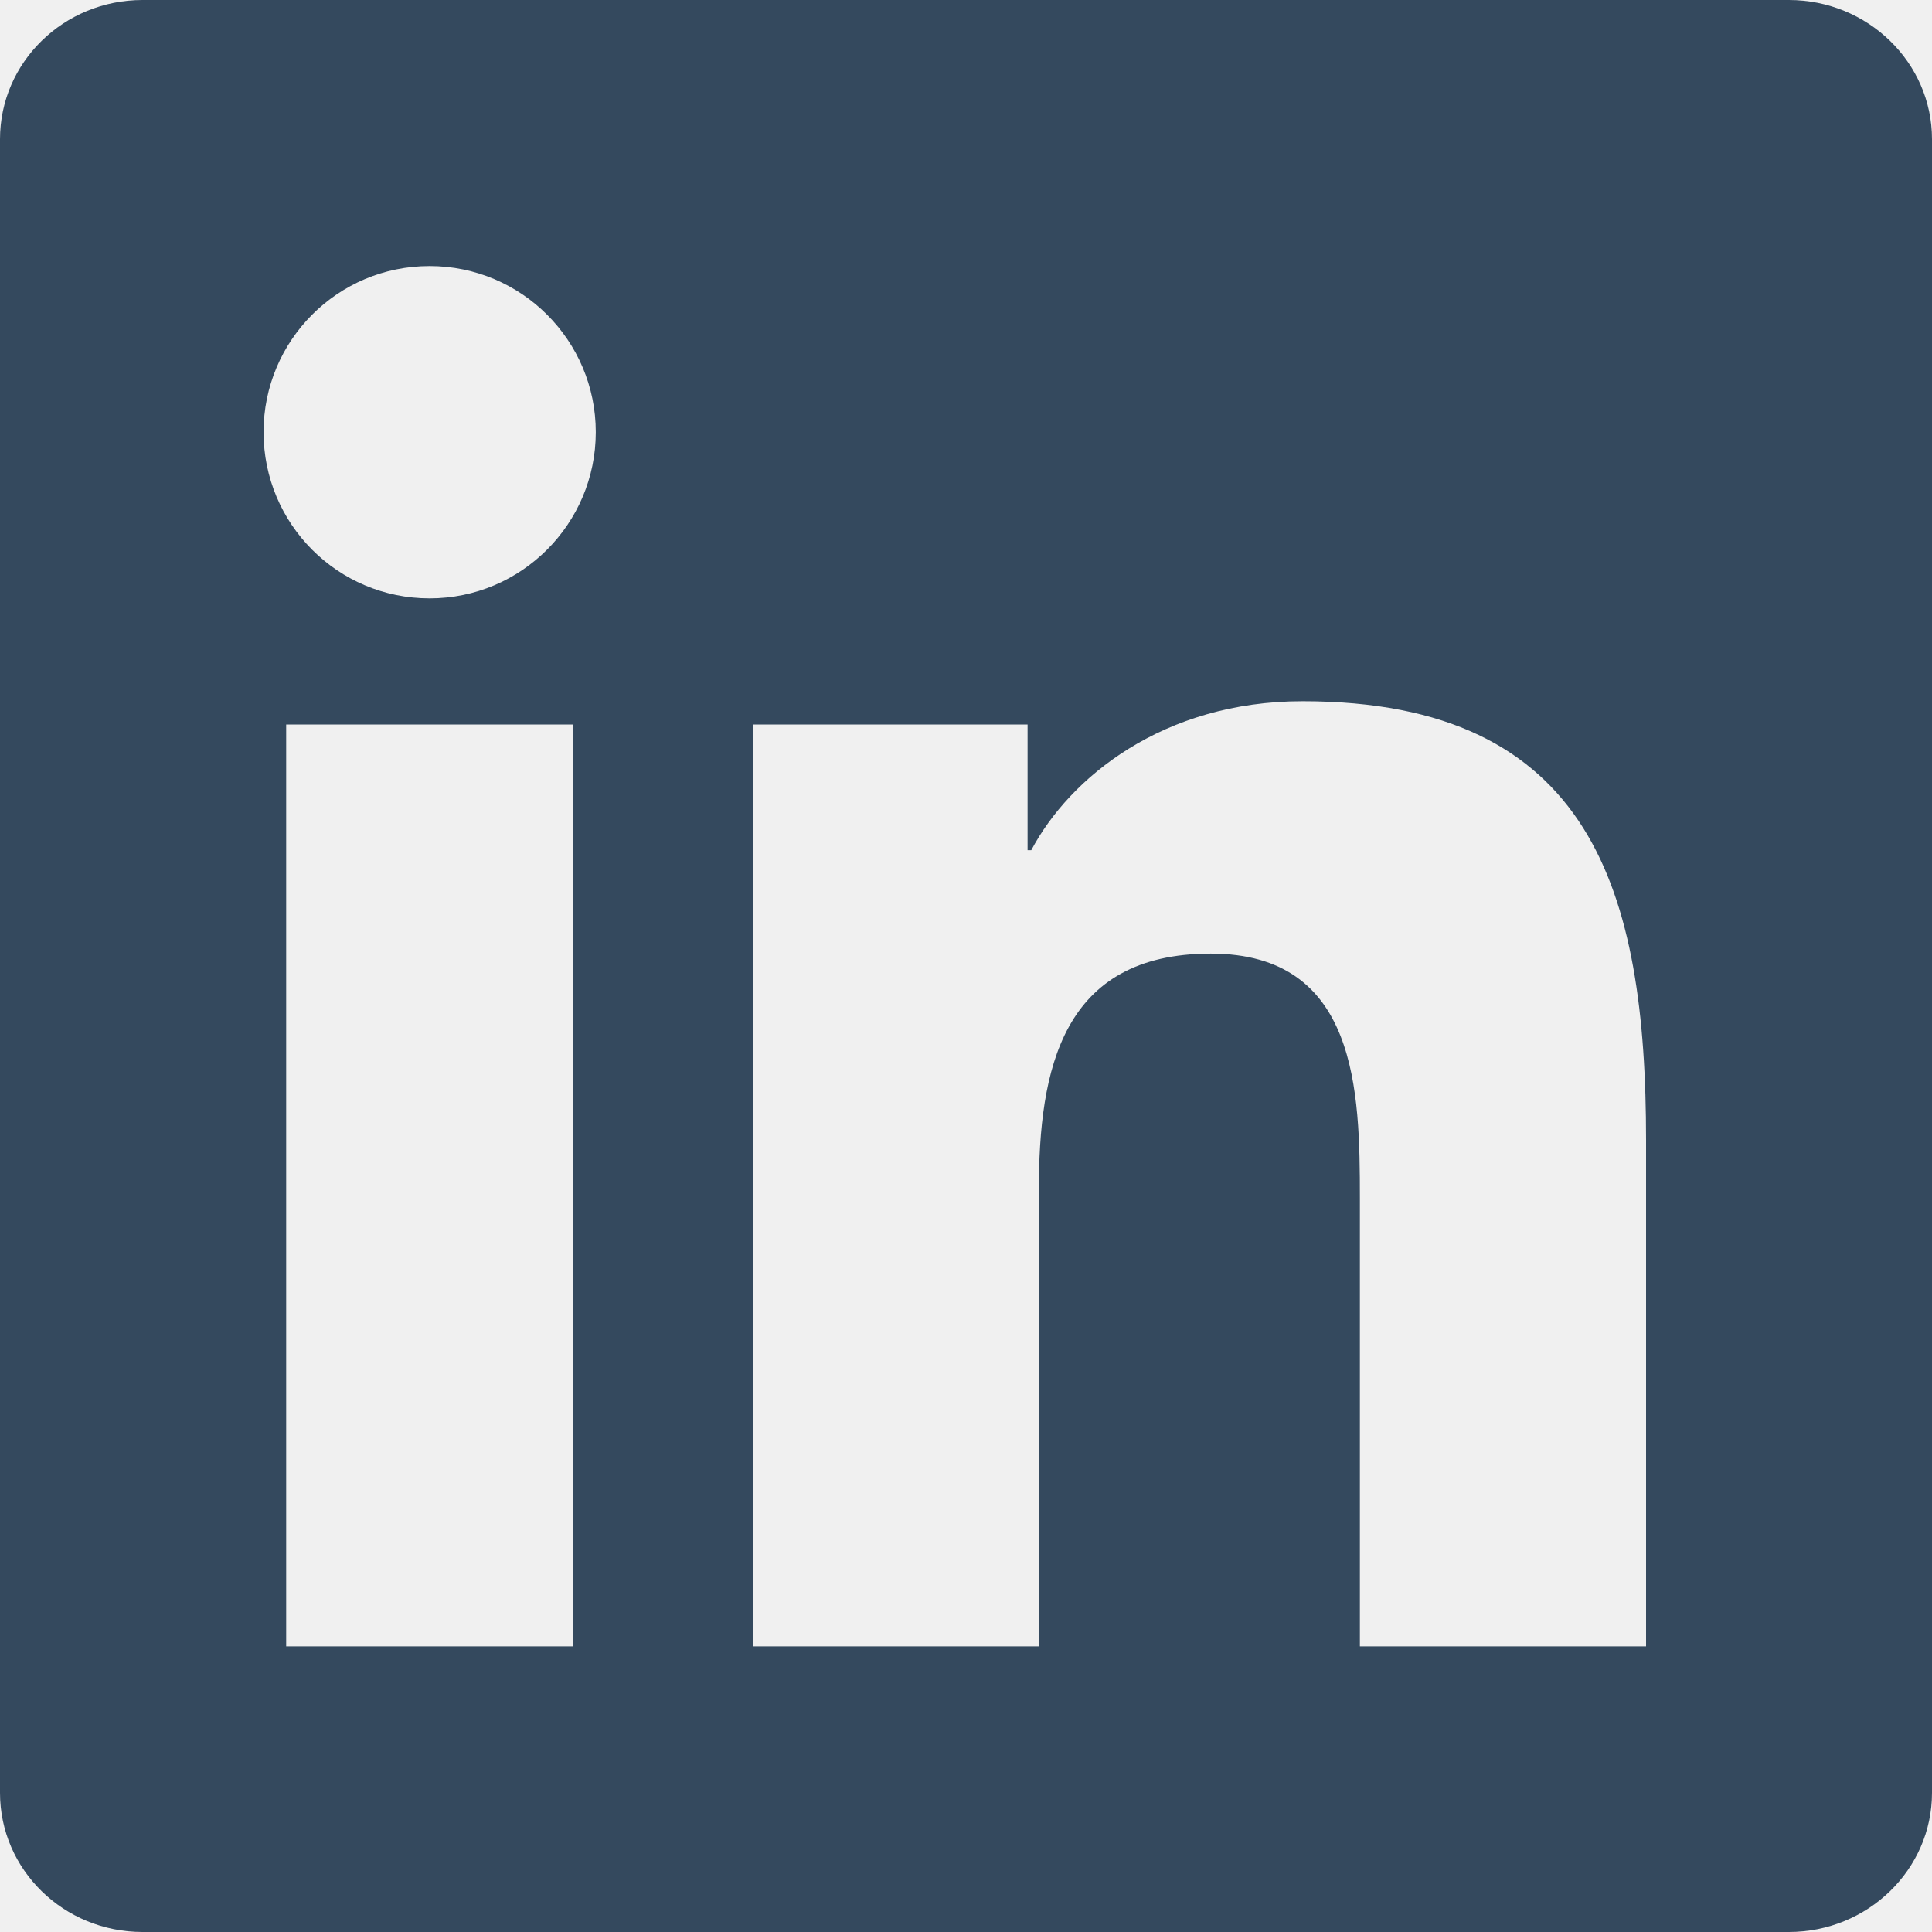
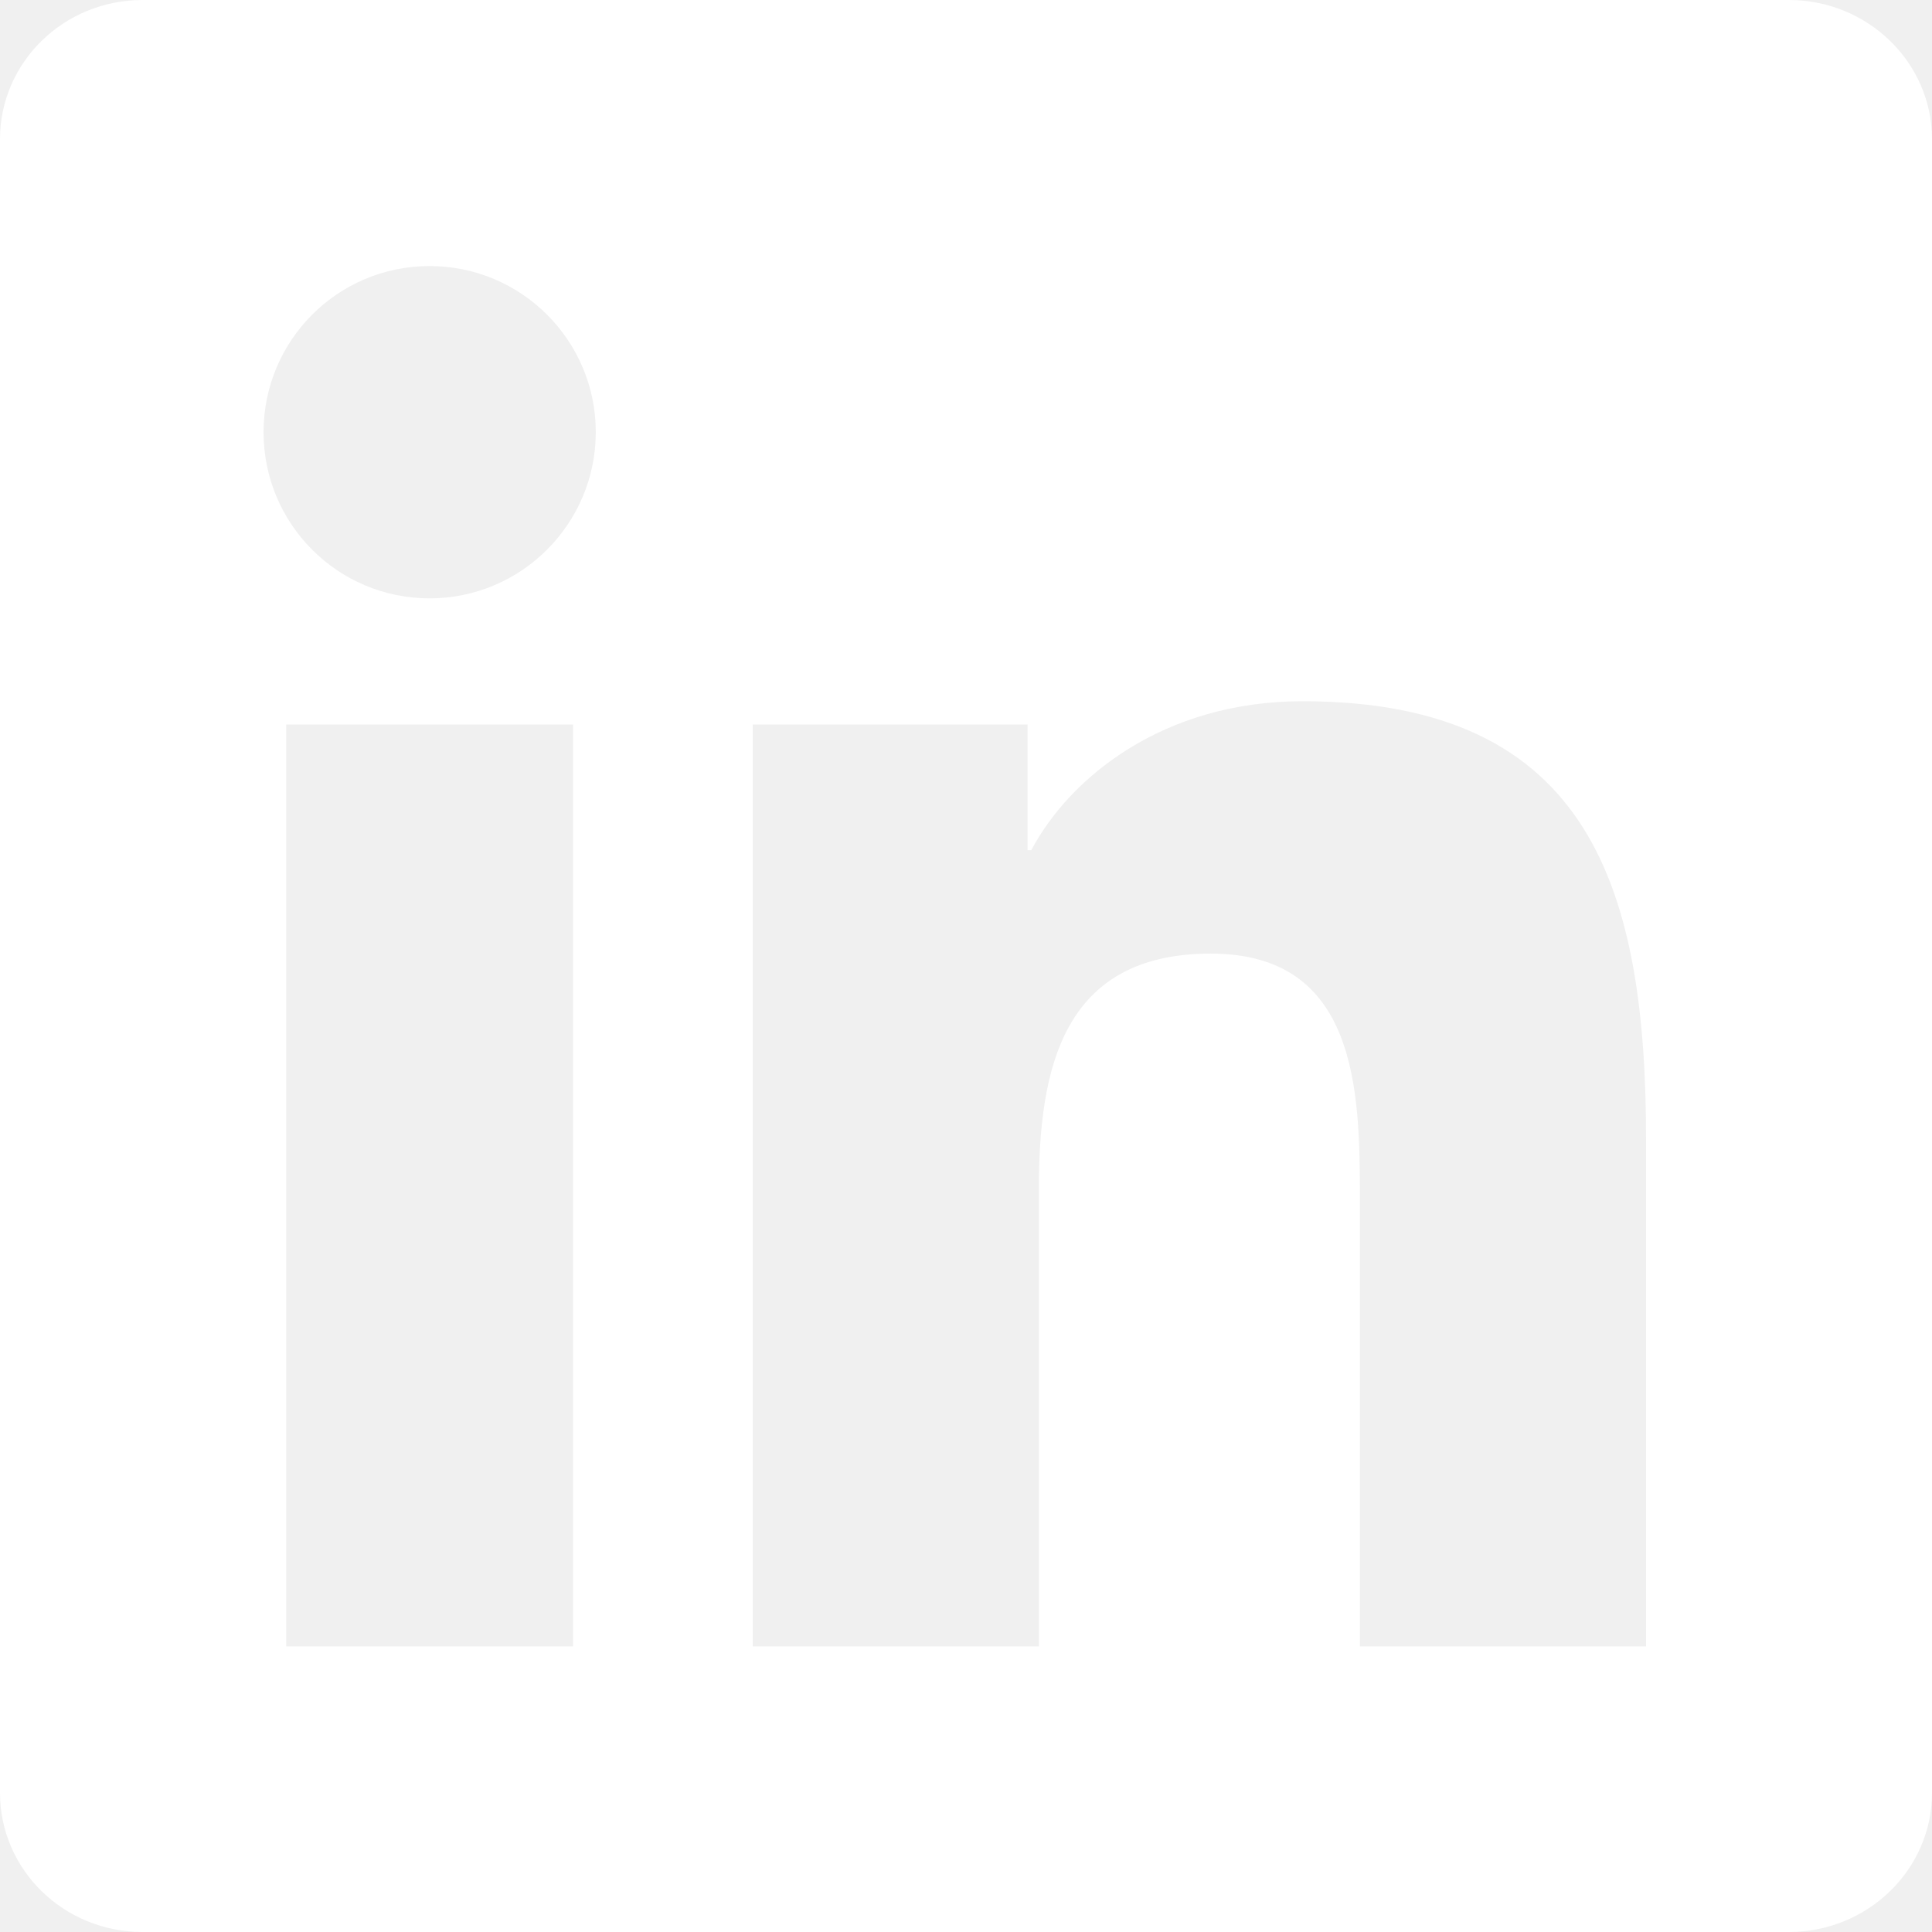
- <svg xmlns="http://www.w3.org/2000/svg" fill="#34495e" aria-labelledby="simpleicons-linkedin-icon" role="img" viewBox="0 0 24 24">
+ <svg xmlns="http://www.w3.org/2000/svg" fill="white" aria-labelledby="simpleicons-linkedin-icon" role="img" viewBox="0 0 24 24">
  <path d="M20.447 20.452h-3.554v-5.569c0-1.328-.027-3.037-1.852-3.037-1.853 0-2.136 1.445-2.136 2.939v5.667H9.351V9h3.414v1.561h.046c.477-.9 1.637-1.85 3.37-1.85 3.601 0 4.267 2.37 4.267 5.455v6.286zM5.337 7.433c-1.144 0-2.063-.926-2.063-2.065 0-1.138.92-2.063 2.063-2.063 1.14 0 2.064.925 2.064 2.063 0 1.139-.925 2.065-2.064 2.065zm1.782 13.019H3.555V9h3.564v11.452zM22.225 0H1.771C.792 0 0 .774 0 1.729v20.542C0 23.227.792 24 1.771 24h20.451C23.2 24 24 23.227 24 22.271V1.729C24 .774 23.2 0 22.222 0h.003z" />
</svg>
